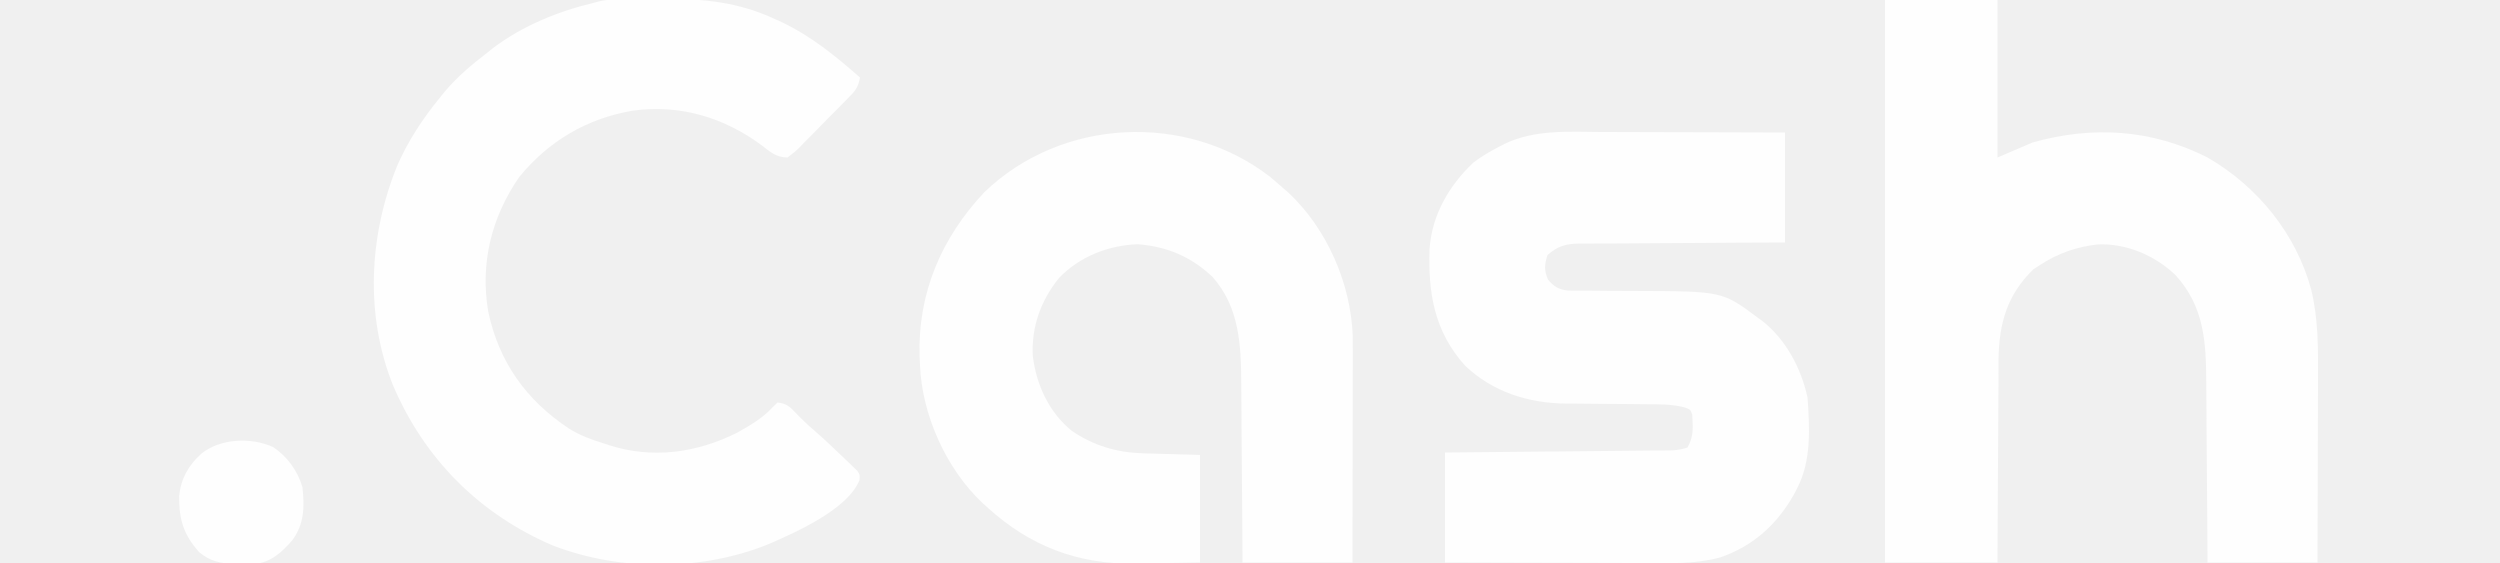
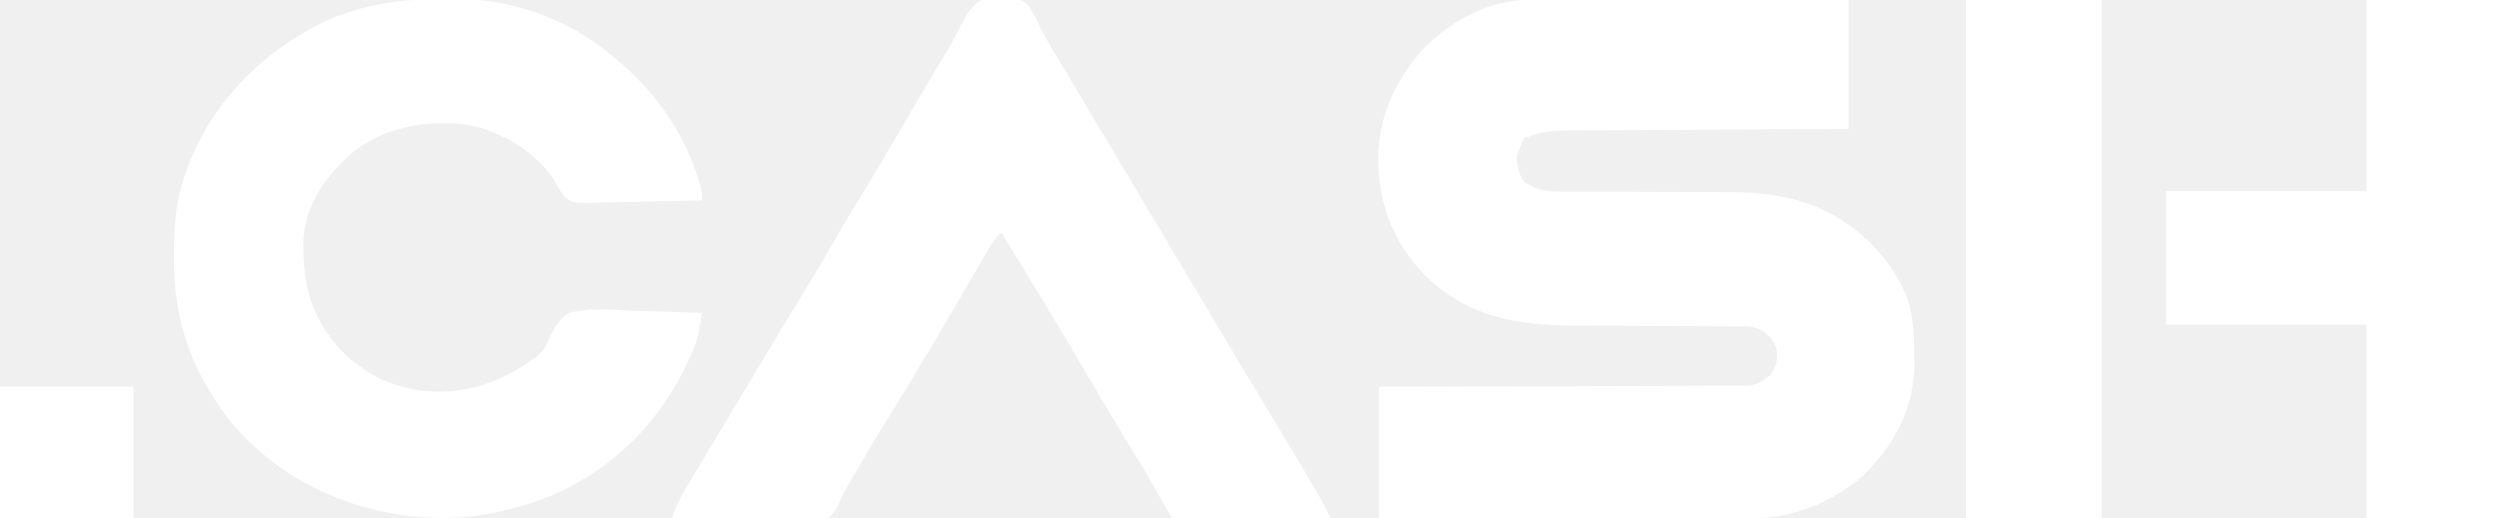
- <svg xmlns="http://www.w3.org/2000/svg" version="1.1" width="1000" height="225">
-   <path d="M0 0 C14.85 0 29.7 0 45 0 C45 20.79 45 41.58 45 63 C49.62 61.02 54.24 59.04 59 57 C83.039 50.232 106.605 51.675 129 63 C149.013 74.535 164.498 93.61 170.5 115.928 C173.394 127.925 173.259 139.692 173.195 151.953 C173.192 154.066 173.189 156.179 173.187 158.291 C173.179 163.815 173.16 169.339 173.137 174.862 C173.113 181.51 173.104 188.157 173.092 194.804 C173.073 204.87 173.035 214.935 173 225 C158.48 225 143.96 225 129 225 C128.963 218.642 128.925 212.285 128.887 205.734 C128.856 201.687 128.825 197.641 128.791 193.594 C128.737 187.182 128.686 180.77 128.654 174.357 C128.627 169.183 128.587 164.009 128.537 158.835 C128.52 156.869 128.509 154.903 128.502 152.936 C128.445 136.633 127.649 122.59 116.117 109.934 C107.763 102.104 96.769 97.382 85.227 97.75 C76.663 98.712 69.194 101.293 62 106 C61.134 106.557 60.267 107.114 59.375 107.688 C48.814 117.971 45.616 129.364 45.415 143.678 C45.394 146.664 45.392 149.65 45.391 152.637 C45.376 154.729 45.359 156.82 45.341 158.912 C45.297 164.385 45.277 169.857 45.262 175.33 C45.239 181.914 45.186 188.498 45.139 195.082 C45.07 205.055 45.039 215.027 45 225 C30.15 225 15.3 225 0 225 C0 150.75 0 76.5 0 0 Z " fill="#FEFEFE" transform="translate(754,0)" />
-   <path d="M0 0 C0.809 -0.013 1.618 -0.026 2.451 -0.039 C3.321 -0.046 4.191 -0.054 5.087 -0.061 C5.998 -0.069 6.909 -0.077 7.847 -0.086 C9.78 -0.1 11.714 -0.11 13.647 -0.118 C15.596 -0.13 17.545 -0.15 19.494 -0.18 C35.438 -0.423 49.458 1.069 64.103 7.927 C65.23 8.445 65.23 8.445 66.381 8.973 C78.281 14.585 88.036 22.564 97.853 31.177 C97.273 34.288 96.453 35.96 94.248 38.217 C93.704 38.781 93.159 39.344 92.598 39.925 C92.007 40.52 91.415 41.115 90.806 41.728 C90.197 42.346 89.589 42.964 88.963 43.601 C87.675 44.904 86.384 46.202 85.089 47.497 C83.108 49.484 81.152 51.495 79.196 53.507 C77.943 54.77 76.687 56.031 75.431 57.29 C74.847 57.895 74.264 58.5 73.662 59.124 C71.975 60.784 71.975 60.784 68.853 63.177 C64.498 63.13 62.139 61.142 58.79 58.49 C43.569 47.145 25.76 41.799 6.853 44.458 C-11.445 47.603 -26.748 56.633 -38.46 70.99 C-49.575 87.07 -54.109 105.413 -50.87 124.763 C-46.575 145.056 -35.605 160.347 -18.405 171.704 C-14.143 174.334 -9.784 175.934 -5.022 177.427 C-4.25 177.682 -3.478 177.937 -2.683 178.2 C14.779 183.852 32.557 181.369 48.853 173.177 C53.901 170.326 58.857 167.493 62.79 163.177 C63.471 162.517 64.151 161.857 64.853 161.177 C68.261 161.495 69.832 162.845 72.103 165.302 C74.45 167.758 76.816 170.052 79.415 172.24 C83.537 175.822 87.494 179.565 91.415 183.365 C92.06 183.971 92.704 184.578 93.368 185.203 C93.963 185.786 94.557 186.369 95.169 186.97 C95.71 187.491 96.251 188.012 96.808 188.549 C97.853 190.177 97.853 190.177 97.632 192.25 C92.944 203.837 72.756 212.814 61.802 217.607 C34.93 228.698 2.181 228.82 -24.897 218.427 C-54.388 205.833 -76.372 183.758 -88.968 154.256 C-100.261 126.015 -98.544 94.029 -87.147 66.177 C-82.762 56.278 -76.996 47.563 -70.147 39.177 C-69.5 38.376 -68.853 37.576 -68.187 36.751 C-63.125 30.771 -57.349 25.938 -51.147 21.177 C-50.402 20.581 -49.657 19.986 -48.89 19.372 C-37.012 10.392 -22.554 4.572 -8.147 1.177 C-7.516 1.002 -6.884 0.827 -6.233 0.647 C-4.094 0.165 -2.189 0.03 0 0 Z " fill="#FEFEFE" transform="translate(246.1475,-0.177002)" />
-   <path d="M0 0 C2.114 0.004 4.228 0.007 6.343 0.009 C11.875 0.016 17.406 0.036 22.938 0.058 C29.593 0.082 36.248 0.091 42.903 0.103 C52.983 0.122 63.064 0.161 73.145 0.195 C73.145 14.715 73.145 29.235 73.145 44.195 C66.789 44.221 60.434 44.247 53.887 44.273 C49.858 44.299 45.829 44.325 41.801 44.355 C35.408 44.404 29.015 44.448 22.622 44.466 C17.467 44.481 12.313 44.516 7.158 44.564 C5.192 44.578 3.227 44.586 1.261 44.587 C-1.494 44.59 -4.249 44.617 -7.004 44.649 C-7.815 44.644 -8.626 44.639 -9.461 44.634 C-14.668 44.73 -17.779 45.659 -21.855 49.195 C-23.072 53.132 -23.277 55.198 -21.668 59.008 C-19.266 61.907 -17.271 63.044 -13.508 63.447 C-12.641 63.448 -11.775 63.449 -10.882 63.451 C-9.893 63.458 -8.904 63.465 -7.884 63.472 C-6.818 63.471 -5.751 63.47 -4.652 63.469 C-2.368 63.489 -0.085 63.51 2.199 63.531 C5.78 63.554 9.36 63.57 12.94 63.576 C48.04 63.674 48.04 63.674 62.145 74.195 C62.85 74.708 63.555 75.221 64.281 75.75 C73.581 83.154 79.667 94.641 82.145 106.195 C83.006 118.207 83.759 131.244 78.145 142.195 C77.697 143.069 77.25 143.943 76.789 144.844 C69.993 156.977 60.451 165.599 47.145 170.195 C40.329 171.916 33.839 172.478 26.83 172.422 C25.364 172.423 25.364 172.423 23.87 172.423 C20.677 172.422 17.485 172.406 14.293 172.391 C12.065 172.387 9.838 172.384 7.61 172.382 C1.774 172.374 -4.062 172.355 -9.898 172.333 C-16.915 172.308 -23.932 172.299 -30.949 172.288 C-41.585 172.268 -52.22 172.23 -62.855 172.195 C-62.855 157.675 -62.855 143.155 -62.855 128.195 C-52.855 128.104 -52.855 128.104 -42.652 128.012 C-38.432 127.971 -34.212 127.93 -29.992 127.889 C-23.292 127.822 -16.592 127.757 -9.891 127.698 C-4.49 127.65 0.911 127.598 6.312 127.542 C8.374 127.522 10.436 127.503 12.498 127.486 C15.383 127.462 18.268 127.432 21.153 127.401 C22.009 127.395 22.864 127.389 23.745 127.383 C24.533 127.373 25.321 127.364 26.133 127.354 C27.156 127.344 27.156 127.344 28.2 127.334 C30.315 127.183 32.137 126.884 34.145 126.195 C36.237 122.533 36.41 119.352 36.145 115.195 C36.103 114.453 36.062 113.71 36.02 112.945 C35.249 110.952 35.249 110.952 32.825 110.105 C27.661 108.829 22.687 108.897 17.387 108.887 C15.046 108.862 12.704 108.836 10.363 108.811 C6.697 108.782 3.031 108.758 -0.636 108.739 C-4.191 108.717 -7.746 108.678 -11.301 108.637 C-12.379 108.637 -13.458 108.636 -14.569 108.636 C-29.587 108.444 -43.793 103.965 -54.824 93.453 C-67.12 79.786 -69.65 64.454 -69.03 46.807 C-68.127 33.31 -61.324 21.547 -51.633 12.336 C-48.252 9.73 -44.771 7.706 -40.98 5.758 C-40.345 5.428 -39.71 5.097 -39.055 4.757 C-26.812 -1.125 -13.23 -0.069 0 0 Z " fill="#FEFEFE" transform="translate(640.8555,52.80469)" />
-   <path d="M0 0 C1.641 1.377 3.267 2.773 4.875 4.188 C6.018 5.187 6.018 5.187 7.184 6.207 C22.623 20.63 32.116 42.362 32.964 63.397 C32.997 65.809 32.999 68.22 32.989 70.633 C32.989 71.541 32.989 72.449 32.989 73.385 C32.988 76.361 32.981 79.337 32.973 82.312 C32.971 84.386 32.969 86.46 32.968 88.533 C32.965 93.972 32.955 99.41 32.944 104.848 C32.932 111.384 32.927 117.919 32.921 124.455 C32.912 134.366 32.892 144.276 32.875 154.188 C18.355 154.188 3.835 154.188 -11.125 154.188 C-11.181 144.759 -11.181 144.759 -11.238 135.141 C-11.269 131.139 -11.3 127.138 -11.334 123.137 C-11.388 116.797 -11.439 110.457 -11.471 104.118 C-11.498 99.002 -11.538 93.886 -11.588 88.77 C-11.605 86.826 -11.616 84.883 -11.623 82.939 C-11.678 67.403 -12.264 52.135 -23.164 39.898 C-31.713 31.833 -41.325 27.827 -52.938 26.875 C-64.72 27.272 -76.329 31.821 -84.5 40.375 C-91.779 49.265 -95.652 60.136 -95 71.625 C-93.571 83.153 -88.568 94.059 -79.438 101.5 C-70.806 107.434 -61.43 110.195 -51.074 110.504 C-49.869 110.542 -48.663 110.58 -47.421 110.619 C-45.9 110.662 -44.379 110.706 -42.812 110.75 C-37.966 110.894 -33.119 111.039 -28.125 111.188 C-28.125 125.377 -28.125 139.567 -28.125 154.188 C-34.704 154.291 -41.284 154.394 -48.062 154.5 C-50.1 154.546 -52.138 154.591 -54.238 154.638 C-77.069 154.934 -96.192 147.607 -113.125 132.188 C-113.78 131.602 -114.435 131.017 -115.109 130.414 C-129.633 116.726 -139.371 95.124 -140.125 75.188 C-140.177 74.008 -140.228 72.829 -140.281 71.613 C-141.027 46.415 -131.552 24.356 -114.438 6.125 C-83.72 -23.573 -33.69 -26.163 0 0 Z " fill="#FEFEFE" transform="translate(508.125,70.8125)" />
-   <path d="M0 0 C5.686 3.824 9.916 9.618 11.742 16.172 C12.54 23.954 12.47 30.704 7.742 37.172 C3.499 42.086 -1.013 46.242 -7.684 46.773 C-9.312 46.812 -10.942 46.819 -12.57 46.797 C-13.416 46.788 -14.262 46.78 -15.133 46.771 C-20.859 46.563 -25.085 45.809 -29.594 42.027 C-35.842 35.06 -37.691 28.906 -37.598 19.602 C-36.91 12.661 -33.89 7.332 -28.758 2.672 C-21.163 -3.49 -8.812 -4.009 0 0 Z " fill="#FEFEFE" transform="translate(109.2578,178.8281)" />
+ <svg xmlns="http://www.w3.org/2000/svg" version="1.1" width="1086" height="225">
+   <path d="M0 0 C1.22 -0.001 2.44 -0.003 3.697 -0.004 C5.035 -0.001 6.373 0.003 7.712 0.007 C9.131 0.007 10.551 0.007 11.97 0.006 C15.813 0.006 19.655 0.012 23.498 0.019 C27.518 0.025 31.538 0.026 35.557 0.027 C43.165 0.03 50.772 0.038 58.379 0.048 C67.041 0.059 75.704 0.065 84.367 0.07 C102.182 0.08 119.997 0.099 137.812 0.12 C137.812 18.6 137.812 37.08 137.812 56.12 C133.88 56.14 129.948 56.16 125.897 56.18 C112.909 56.247 99.921 56.325 86.934 56.408 C79.059 56.458 71.184 56.504 63.309 56.542 C56.444 56.575 49.579 56.615 42.714 56.663 C39.08 56.688 35.446 56.71 31.812 56.724 C27.752 56.739 23.692 56.77 19.632 56.801 C18.432 56.804 17.232 56.806 15.996 56.808 C10.205 56.866 5.271 57.148 -0.188 59.12 C-1.673 59.615 -1.673 59.615 -3.188 60.12 C-4.358 62.544 -4.358 62.544 -5.188 65.12 C-5.518 65.78 -5.848 66.44 -6.188 67.12 C-6.318 71.847 -5.855 75.225 -3.001 79.058 C2.805 83.315 8.404 83.408 15.327 83.376 C16.268 83.379 17.208 83.383 18.178 83.387 C20.216 83.393 22.253 83.396 24.291 83.395 C27.531 83.394 30.77 83.407 34.009 83.424 C43.219 83.47 52.428 83.494 61.637 83.501 C67.278 83.506 72.92 83.531 78.561 83.566 C80.697 83.576 82.833 83.579 84.969 83.573 C109.919 83.514 129.965 88.424 148.28 106.566 C153.347 111.953 157.55 117.474 160.812 124.12 C161.299 125.081 161.786 126.041 162.288 127.03 C166.023 135.951 166.305 144.631 166.374 154.245 C166.389 155.508 166.404 156.77 166.419 158.07 C166.21 177.383 158.012 193.151 144.351 206.53 C130.89 218.314 113.591 225.254 95.674 225.241 C94.979 225.241 94.284 225.242 93.567 225.243 C91.251 225.245 88.934 225.239 86.617 225.234 C84.951 225.233 83.285 225.234 81.619 225.234 C77.105 225.235 72.591 225.229 68.077 225.222 C63.357 225.215 58.636 225.215 53.916 225.214 C44.98 225.211 36.045 225.202 27.11 225.192 C16.936 225.181 6.762 225.176 -3.412 225.171 C-24.338 225.16 -45.263 225.142 -66.188 225.12 C-66.188 206.31 -66.188 187.5 -66.188 168.12 C-58.783 168.106 -58.783 168.106 -51.229 168.092 C-34.936 168.058 -18.643 168.003 -2.35 167.936 C7.53 167.897 17.41 167.864 27.291 167.849 C35.902 167.836 44.514 167.809 53.126 167.766 C57.686 167.743 62.245 167.727 66.805 167.728 C71.098 167.729 75.39 167.711 79.683 167.679 C81.258 167.671 82.832 167.669 84.407 167.674 C86.56 167.681 88.711 167.663 90.864 167.639 C92.068 167.636 93.272 167.632 94.512 167.628 C98.509 167.013 100.669 165.622 103.812 163.12 C106.205 159.723 107.066 157.15 106.812 153.058 C106.077 148.836 104.181 146.784 100.812 144.12 C98.01 142.486 95.991 141.87 92.756 141.862 C91.957 141.855 91.159 141.848 90.336 141.841 C89.468 141.844 88.601 141.846 87.707 141.849 C86.786 141.844 85.865 141.839 84.916 141.833 C82.916 141.823 80.915 141.817 78.914 141.815 C75.733 141.812 72.553 141.795 69.373 141.775 C60.329 141.719 51.286 141.689 42.242 141.664 C36.706 141.648 31.171 141.618 25.636 141.579 C23.539 141.568 21.442 141.562 19.345 141.562 C-5.471 141.56 -27.38 138.044 -45.876 119.995 C-60.007 105.682 -66.569 88.251 -66.493 68.248 C-66.025 49.267 -58.333 33.485 -45.501 19.87 C-33.093 8.076 -17.393 -0.015 0 0 Z " fill="#FFFFFF" transform="translate(665.1883,-0.1202545)" />
+   <path d="M0 0 C2.315 -0.004 4.628 -0.041 6.943 -0.079 C32.846 -0.272 58.205 9.209 77.648 26.371 C78.488 27.091 79.329 27.812 80.195 28.554 C96.88 43.141 109.622 62.58 114.648 84.371 C114.648 85.361 114.648 86.351 114.648 87.371 C107.207 87.603 99.767 87.78 92.324 87.889 C88.866 87.941 85.412 88.011 81.956 88.125 C77.977 88.255 73.999 88.303 70.019 88.347 C68.17 88.425 68.17 88.425 66.284 88.504 C57.851 88.509 57.851 88.509 54.378 85.223 C52.593 82.678 51.122 80.104 49.648 77.371 C40.396 64.997 26.829 57.102 11.648 54.371 C-6.349 52.699 -22.959 55.388 -37.454 66.816 C-48.354 76.087 -57.333 88.847 -58.529 103.546 C-59.051 123.58 -55.658 138.14 -41.641 153.117 C-38.436 156.273 -35.127 158.932 -31.352 161.371 C-30.655 161.822 -29.958 162.273 -29.239 162.738 C-23.551 166.152 -17.8 167.921 -11.352 169.371 C-9.898 169.711 -9.898 169.711 -8.415 170.058 C9.84 171.921 24.705 167.78 39.648 157.371 C40.274 156.956 40.901 156.54 41.546 156.113 C44.885 153.62 46.5 151.729 48.129 147.781 C50.15 143.102 52.324 139.243 56.648 136.371 C65.522 133.923 75.115 134.887 84.221 135.341 C87.652 135.495 91.085 135.563 94.519 135.638 C101.233 135.803 107.939 136.053 114.648 136.371 C114.35 138.118 114.046 139.865 113.74 141.611 C113.488 143.07 113.488 143.07 113.23 144.559 C112.436 148.391 111.104 151.772 109.46 155.308 C109.153 155.986 108.845 156.665 108.528 157.363 C98.413 179.242 82.539 197.296 61.648 209.371 C61.011 209.739 60.374 210.108 59.719 210.487 C49.497 216.267 39.071 219.776 27.648 222.371 C26.62 222.617 25.593 222.863 24.534 223.117 C-6.616 229.229 -39.728 222.43 -66.149 205.199 C-78.338 196.812 -89.629 186.024 -97.352 173.371 C-98.007 172.325 -98.662 171.28 -99.337 170.203 C-110.344 152.148 -114.982 133.075 -114.79 112.058 C-114.786 111.338 -114.783 110.617 -114.78 109.875 C-114.704 98.657 -114.044 88.041 -110.352 77.371 C-110.111 76.661 -109.87 75.951 -109.621 75.22 C-99.188 45.535 -76.854 22.945 -48.707 9.417 C-33.063 2.467 -16.988 -0.004 0 0 Z " fill="#FFFFFF" transform="translate(190.3523,-0.3706055)" />
+   <path d="M0 0 C4.254 0.643 6.487 1.459 9.73 4.375 C12.037 7.665 13.708 11.284 15.44 14.899 C18.287 20.512 21.633 25.843 24.884 31.229 C26.991 34.734 29.068 38.256 31.148 41.777 C35.222 48.66 39.327 55.522 43.449 62.375 C49.564 72.543 55.626 82.741 61.678 92.947 C67.505 102.773 73.362 112.58 79.25 122.37 C82.686 128.087 86.104 133.813 89.504 139.551 C90.093 140.545 90.093 140.545 90.694 141.559 C91.498 142.917 92.303 144.275 93.107 145.633 C93.509 146.311 93.91 146.989 94.324 147.688 C94.726 148.365 95.127 149.043 95.541 149.742 C101.158 159.22 106.836 168.657 112.574 178.062 C118.577 187.909 124.487 197.805 130.324 207.75 C130.69 208.371 131.055 208.993 131.431 209.633 C132.468 211.397 133.502 213.163 134.535 214.93 C135.123 215.935 135.712 216.94 136.318 217.976 C137.958 220.89 139.454 223.884 140.949 226.875 C118.179 226.875 95.409 226.875 71.949 226.875 C67.989 219.945 64.029 213.015 59.949 205.875 C57.24 201.36 54.521 196.859 51.762 192.375 C45.882 182.77 40.12 173.105 34.449 163.375 C26.125 149.1 17.568 134.974 8.949 120.875 C7.779 118.957 6.608 117.039 5.438 115.121 C2.944 111.037 0.448 106.955 -2.051 102.875 C-4.844 105.375 -6.525 108.152 -8.395 111.387 C-9.054 112.521 -9.713 113.655 -10.393 114.823 C-10.743 115.431 -11.094 116.038 -11.455 116.664 C-12.957 119.267 -14.471 121.864 -15.984 124.461 C-16.783 125.833 -17.582 127.205 -18.381 128.578 C-22.754 136.095 -27.175 143.583 -31.613 151.062 C-32.01 151.732 -32.408 152.402 -32.817 153.092 C-38.879 163.307 -45.065 173.439 -51.322 183.536 C-57.518 193.564 -63.459 203.733 -69.338 213.949 C-70.186 215.397 -70.186 215.397 -71.051 216.875 C-71.376 217.708 -71.701 218.54 -72.035 219.398 C-73.419 222.46 -74.626 224.533 -77.051 226.875 C-82.195 228.294 -87.235 228.042 -92.512 227.852 C-94.028 227.833 -95.544 227.819 -97.06 227.809 C-101.037 227.771 -105.01 227.673 -108.985 227.562 C-113.047 227.459 -117.109 227.414 -121.172 227.363 C-129.133 227.256 -137.092 227.086 -145.051 226.875 C-143.583 222.267 -141.728 218.292 -139.227 214.168 C-138.848 213.534 -138.47 212.9 -138.081 212.247 C-136.847 210.182 -135.605 208.122 -134.363 206.062 C-133.501 204.622 -132.639 203.182 -131.777 201.741 C-129.612 198.124 -127.441 194.511 -125.268 190.899 C-123.468 187.905 -121.673 184.908 -119.879 181.91 C-116.828 176.816 -113.771 171.726 -110.71 166.637 C-109.156 164.05 -107.605 161.461 -106.055 158.871 C-101.663 151.534 -97.257 144.206 -92.809 136.902 C-92.437 136.292 -92.065 135.681 -91.683 135.052 C-89.853 132.048 -88.023 129.045 -86.188 126.044 C-82.725 120.359 -79.325 114.649 -76.043 108.859 C-72.479 102.573 -68.761 96.389 -64.984 90.228 C-59.281 80.918 -53.654 71.57 -48.176 62.125 C-44.243 55.346 -40.294 48.576 -36.309 41.828 C-35.694 40.786 -35.694 40.786 -35.066 39.723 C-32.992 36.215 -30.906 32.715 -28.797 29.228 C-23.767 20.907 -23.767 20.907 -19.285 12.281 C-14.888 3.367 -10.327 -0.506 0 0 Z " fill="#FFFFFF" transform="translate(437.0508,-1.875)" />
+   <path d="M0 0 C19.14 0 38.28 0 58 0 C58 74.25 58 148.5 58 225 C38.86 225 19.72 225 0 225 C0 197.28 0 169.56 0 141 C-28.71 141 -57.42 141 -87 141 C-87 121.86 -87 102.72 -87 83 C-58.29 83 -29.58 83 0 83 C0 55.61 0 28.22 0 0 Z " fill="#FFFFFF" transform="translate(1028,0)" />
+   <path d="M0 0 C19.47 0 38.94 0 59 0 C59 74.25 59 148.5 59 225 C39.53 225 20.06 225 0 225 C0 150.75 0 76.5 0 0 Z " fill="#FFFFFF" transform="translate(854,0)" />
+   <path d="M0 0 C19.14 0 38.28 0 58 0 C58 18.81 58 37.62 58 57 C38.86 57 19.72 57 0 57 C0 38.19 0 19.38 0 0 Z " fill="#FFFFFF" transform="translate(0,168)" />
</svg>
